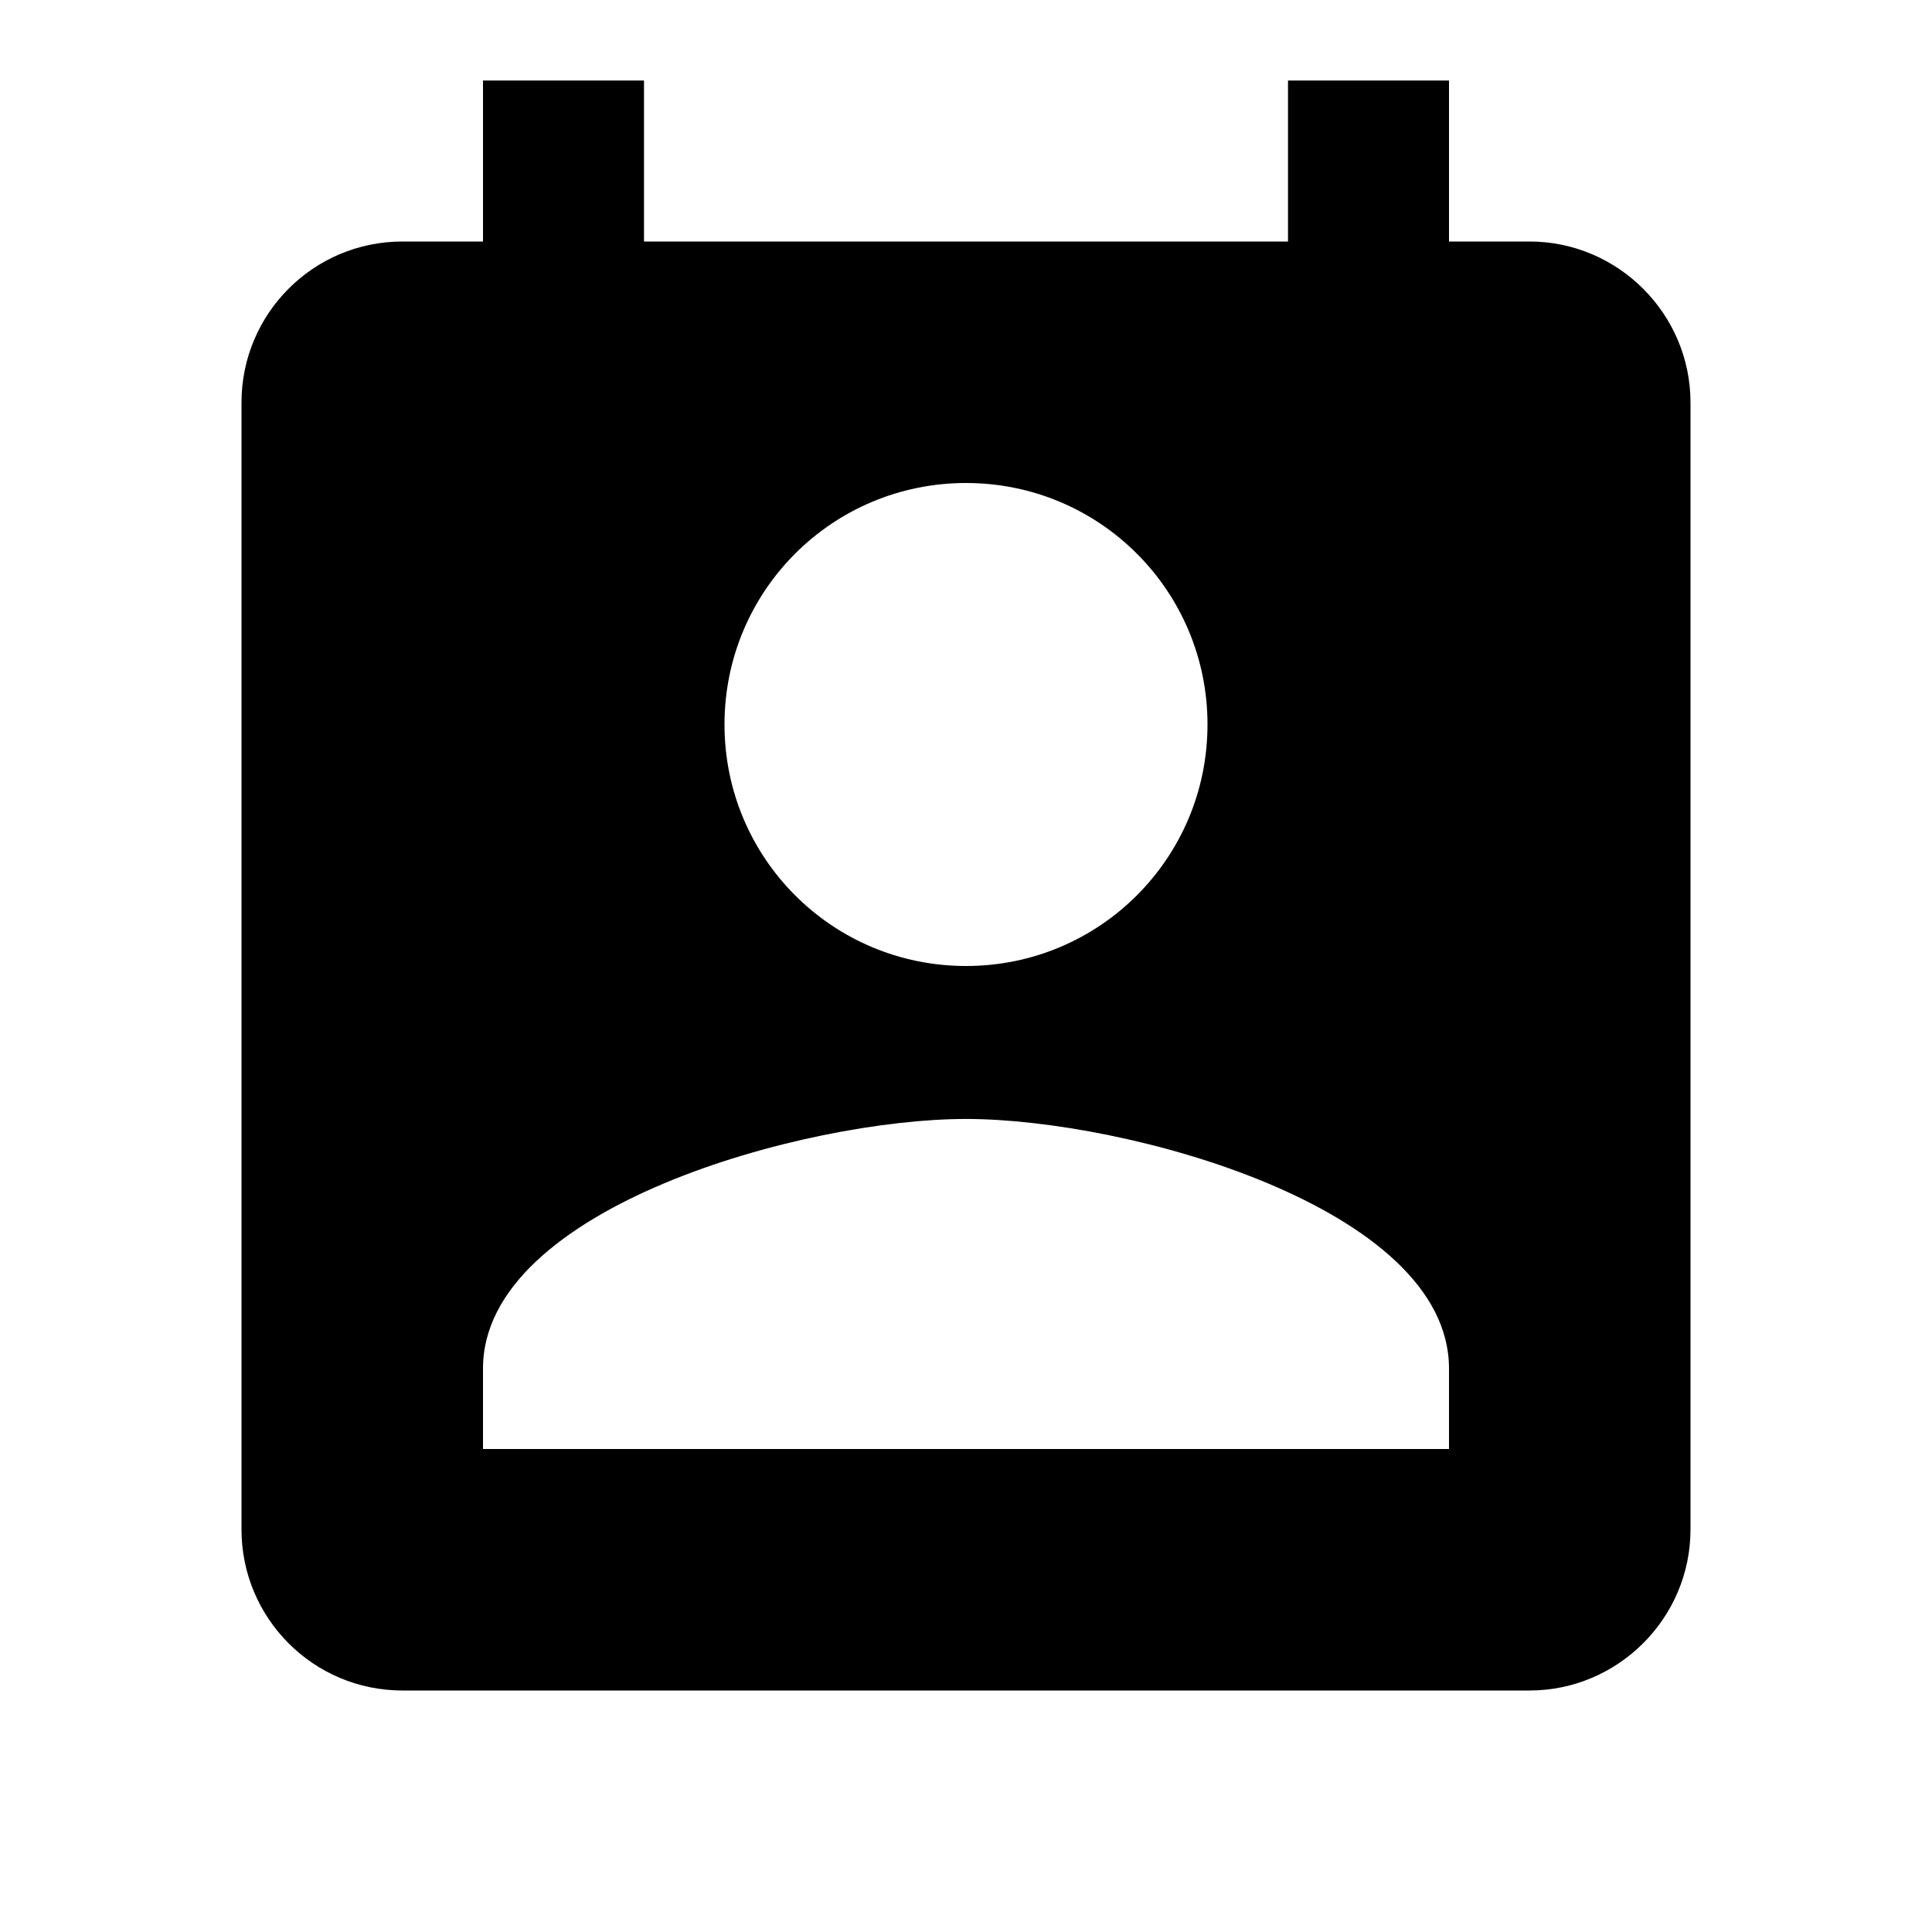
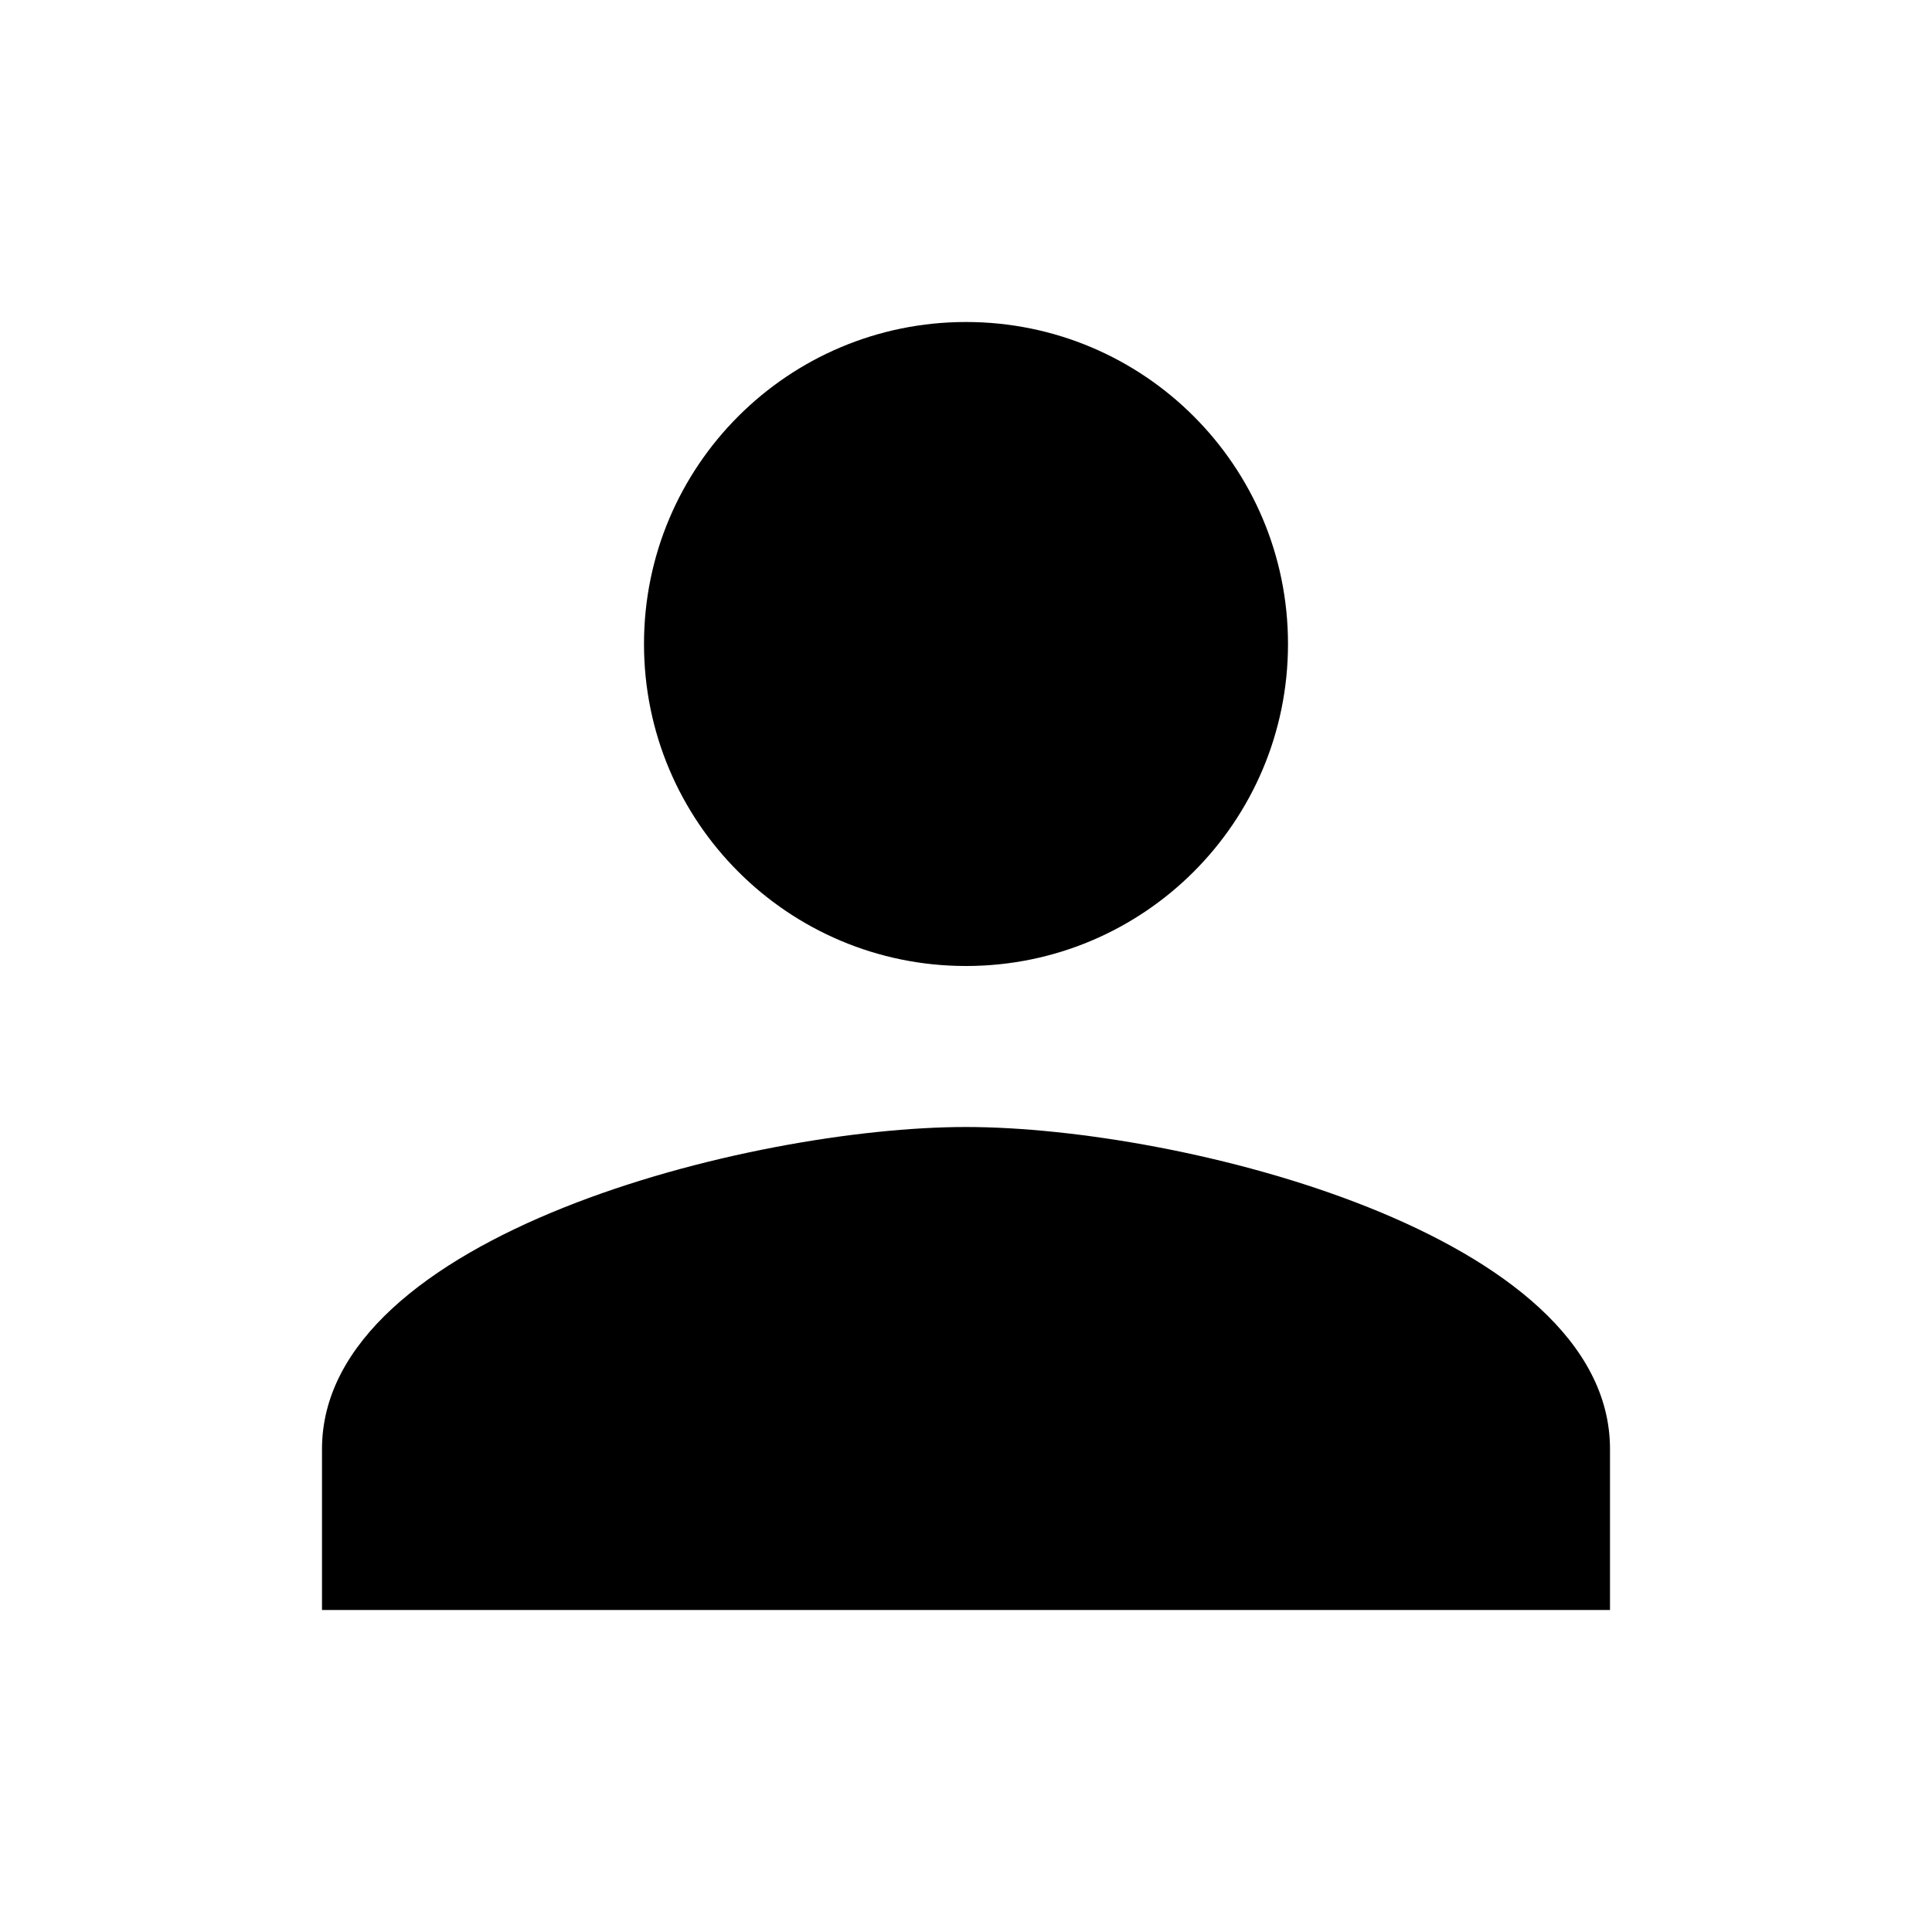
<svg xmlns="http://www.w3.org/2000/svg" width="24" height="24" viewBox="0 0 24 24">
-   <path d="M19 3h-1V1h-2v2H8V1H6v2H5c-1.11 0-2 .9-2 2v14c0 1.1.89 2 2 2h14c1.1 0 2-.9 2-2V5c0-1.1-.9-2-2-2zm-7 3c1.66 0 3 1.34 3 3s-1.34 3-3 3-3-1.34-3-3 1.34-3 3-3zm6 12H6v-1c0-2 4-3.1 6-3.1s6 1.1 6 3.1v1z" />
+   <path d="M12 4C9.79 4 8 5.79 8 8s1.79 4 4 4 4-1.79 4-4-1.79-4-4-4zm0 10c-2.67 0-8 1.34-8 4v2h16v-2c0-2.67-5.33-4-8-4z" />
</svg>
